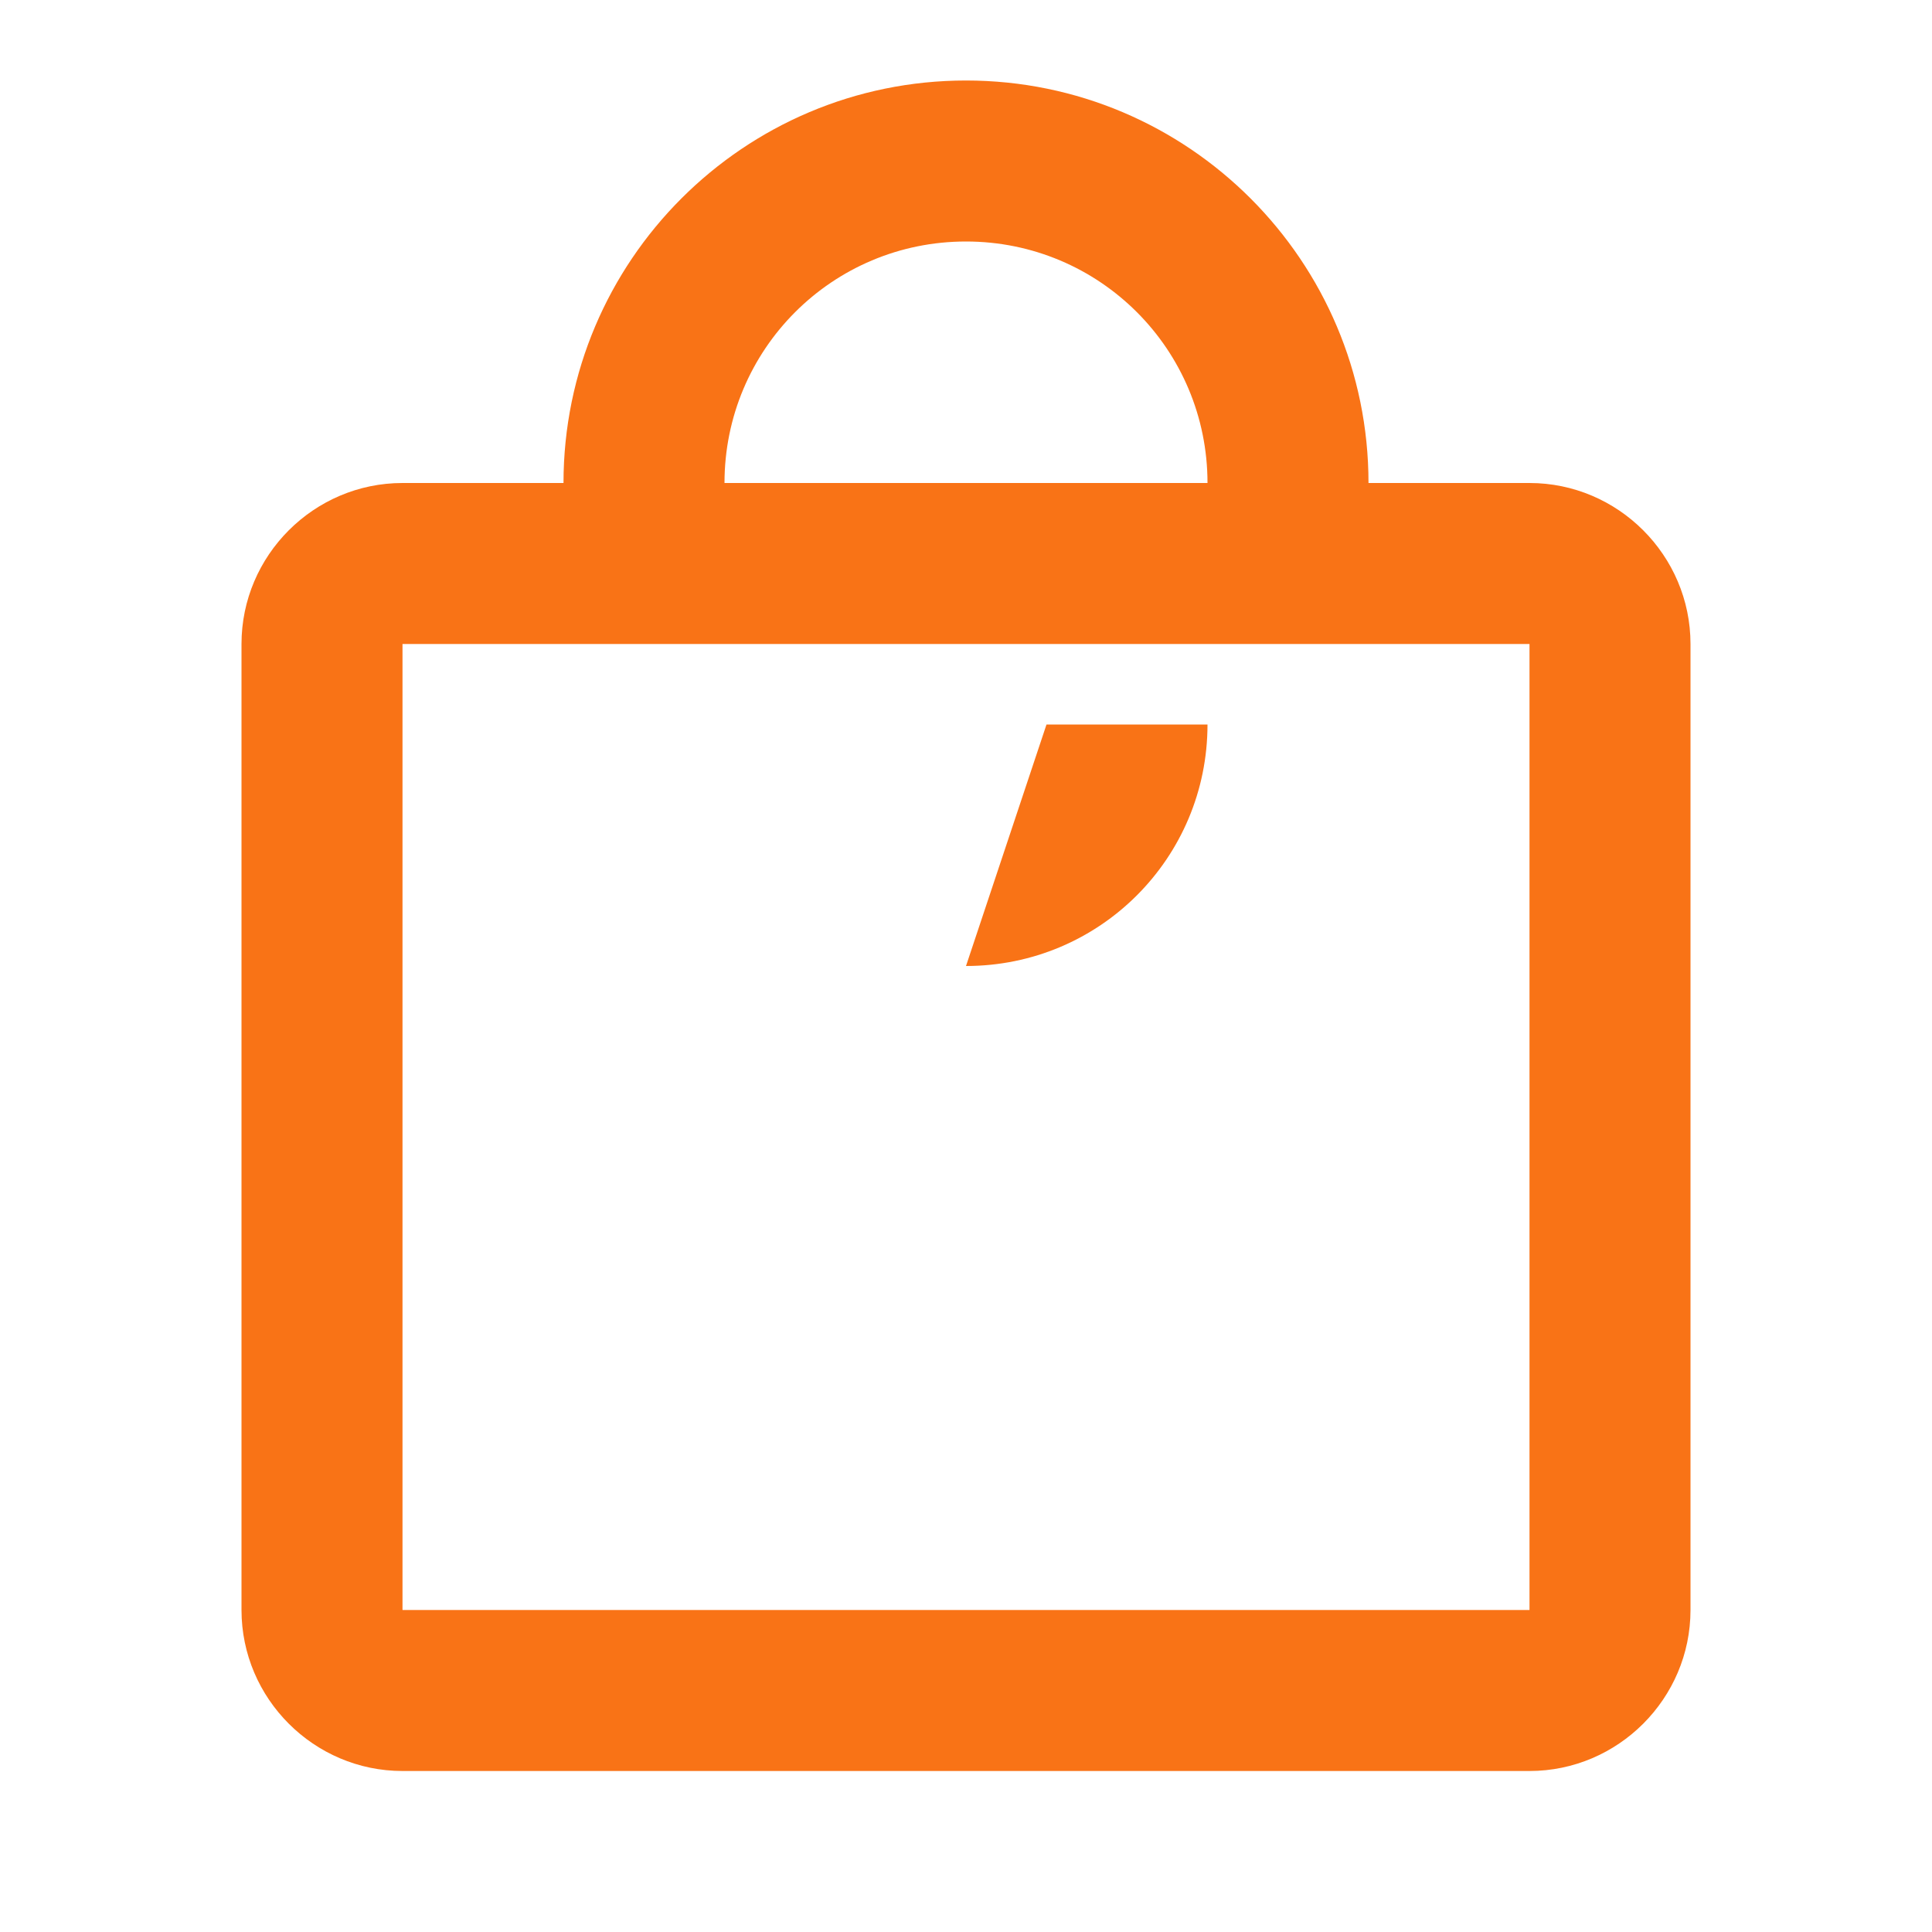
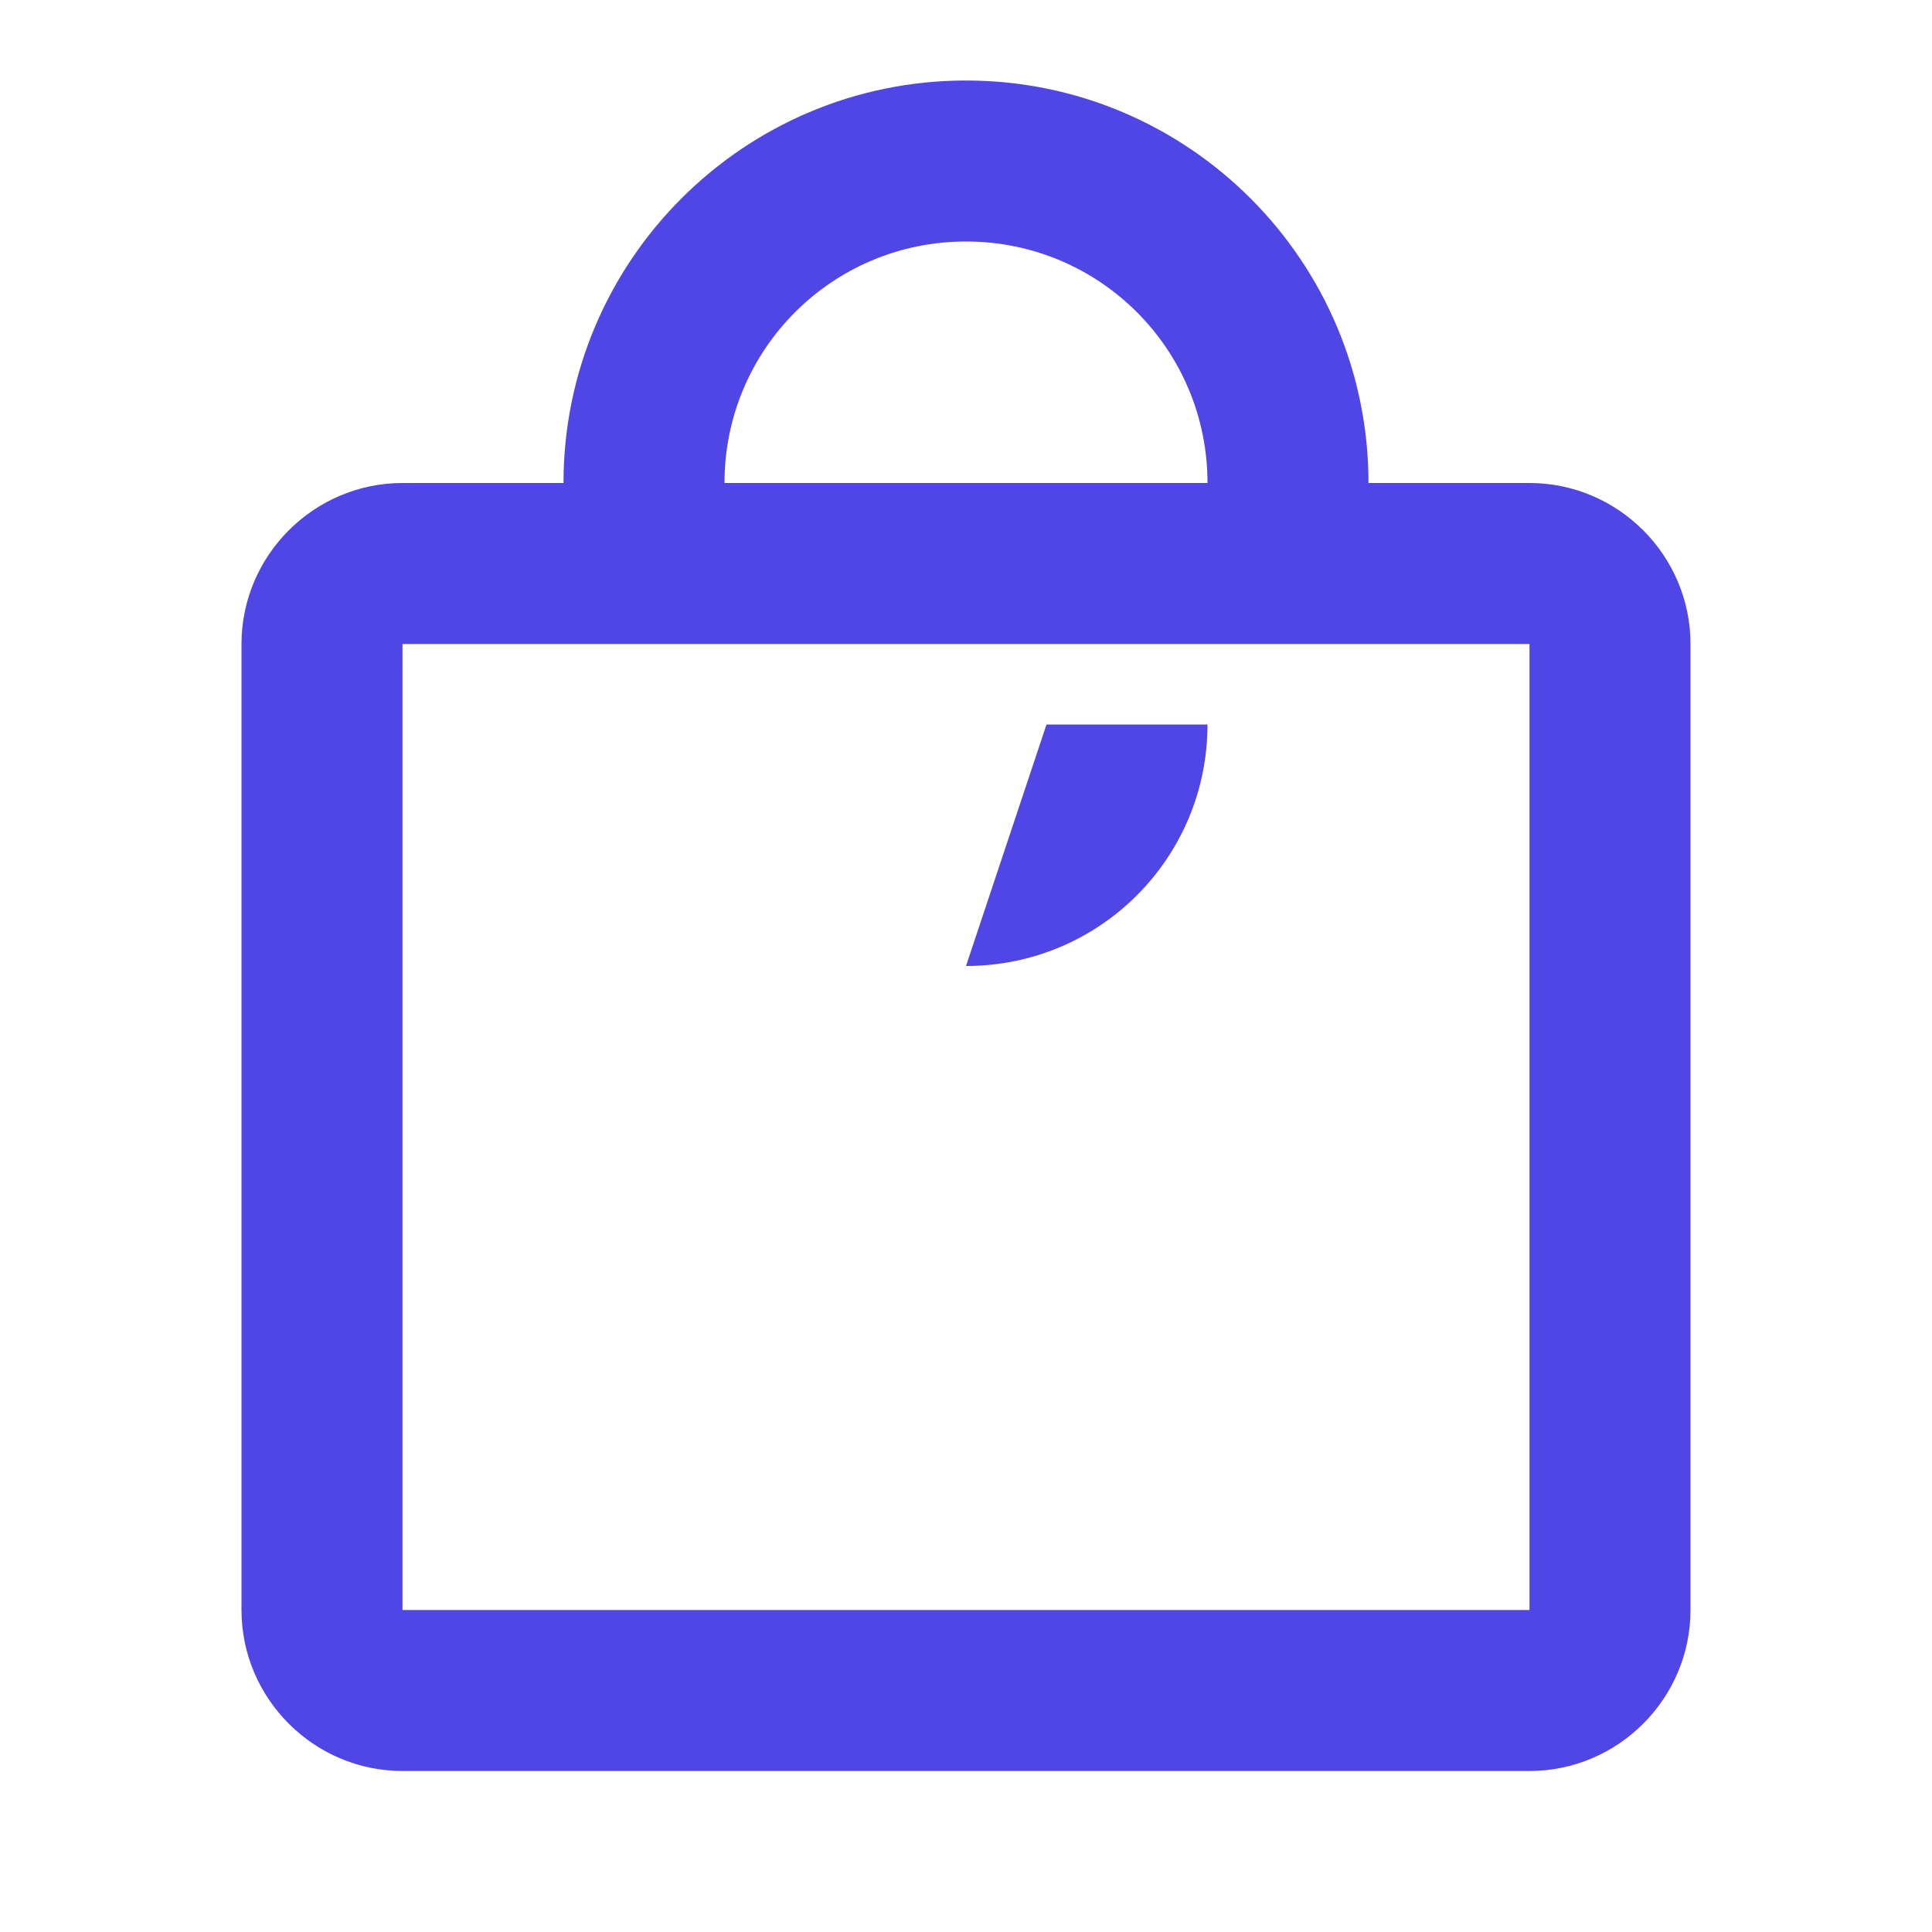
- <svg xmlns="http://www.w3.org/2000/svg" viewBox="0 0 24 24" fill="#F97316">
+ <svg xmlns="http://www.w3.org/2000/svg" viewBox="0 0 24 24" fill="#4F46E5">
  <path d="M19 6h-2c0-2.76-2.24-5-5-5S7 3.24 7 6H5c-1.1 0-2 .9-2 2v12c0 1.1.9 2 2 2h14c1.1 0 2-.9 2-2V8c0-1.1-.9-2-2-2zm-7-3c1.66 0 3 1.34 3 3H9c0-1.66 1.34-3 3-3zm7 17H5V8h14v12zm-7-8c-1.66 0-3-1.34-3-3H9c0 1.66 1.34 3 3 3s3-1.34 3-3h-2c0 1.66-1.34 3" />
</svg>
